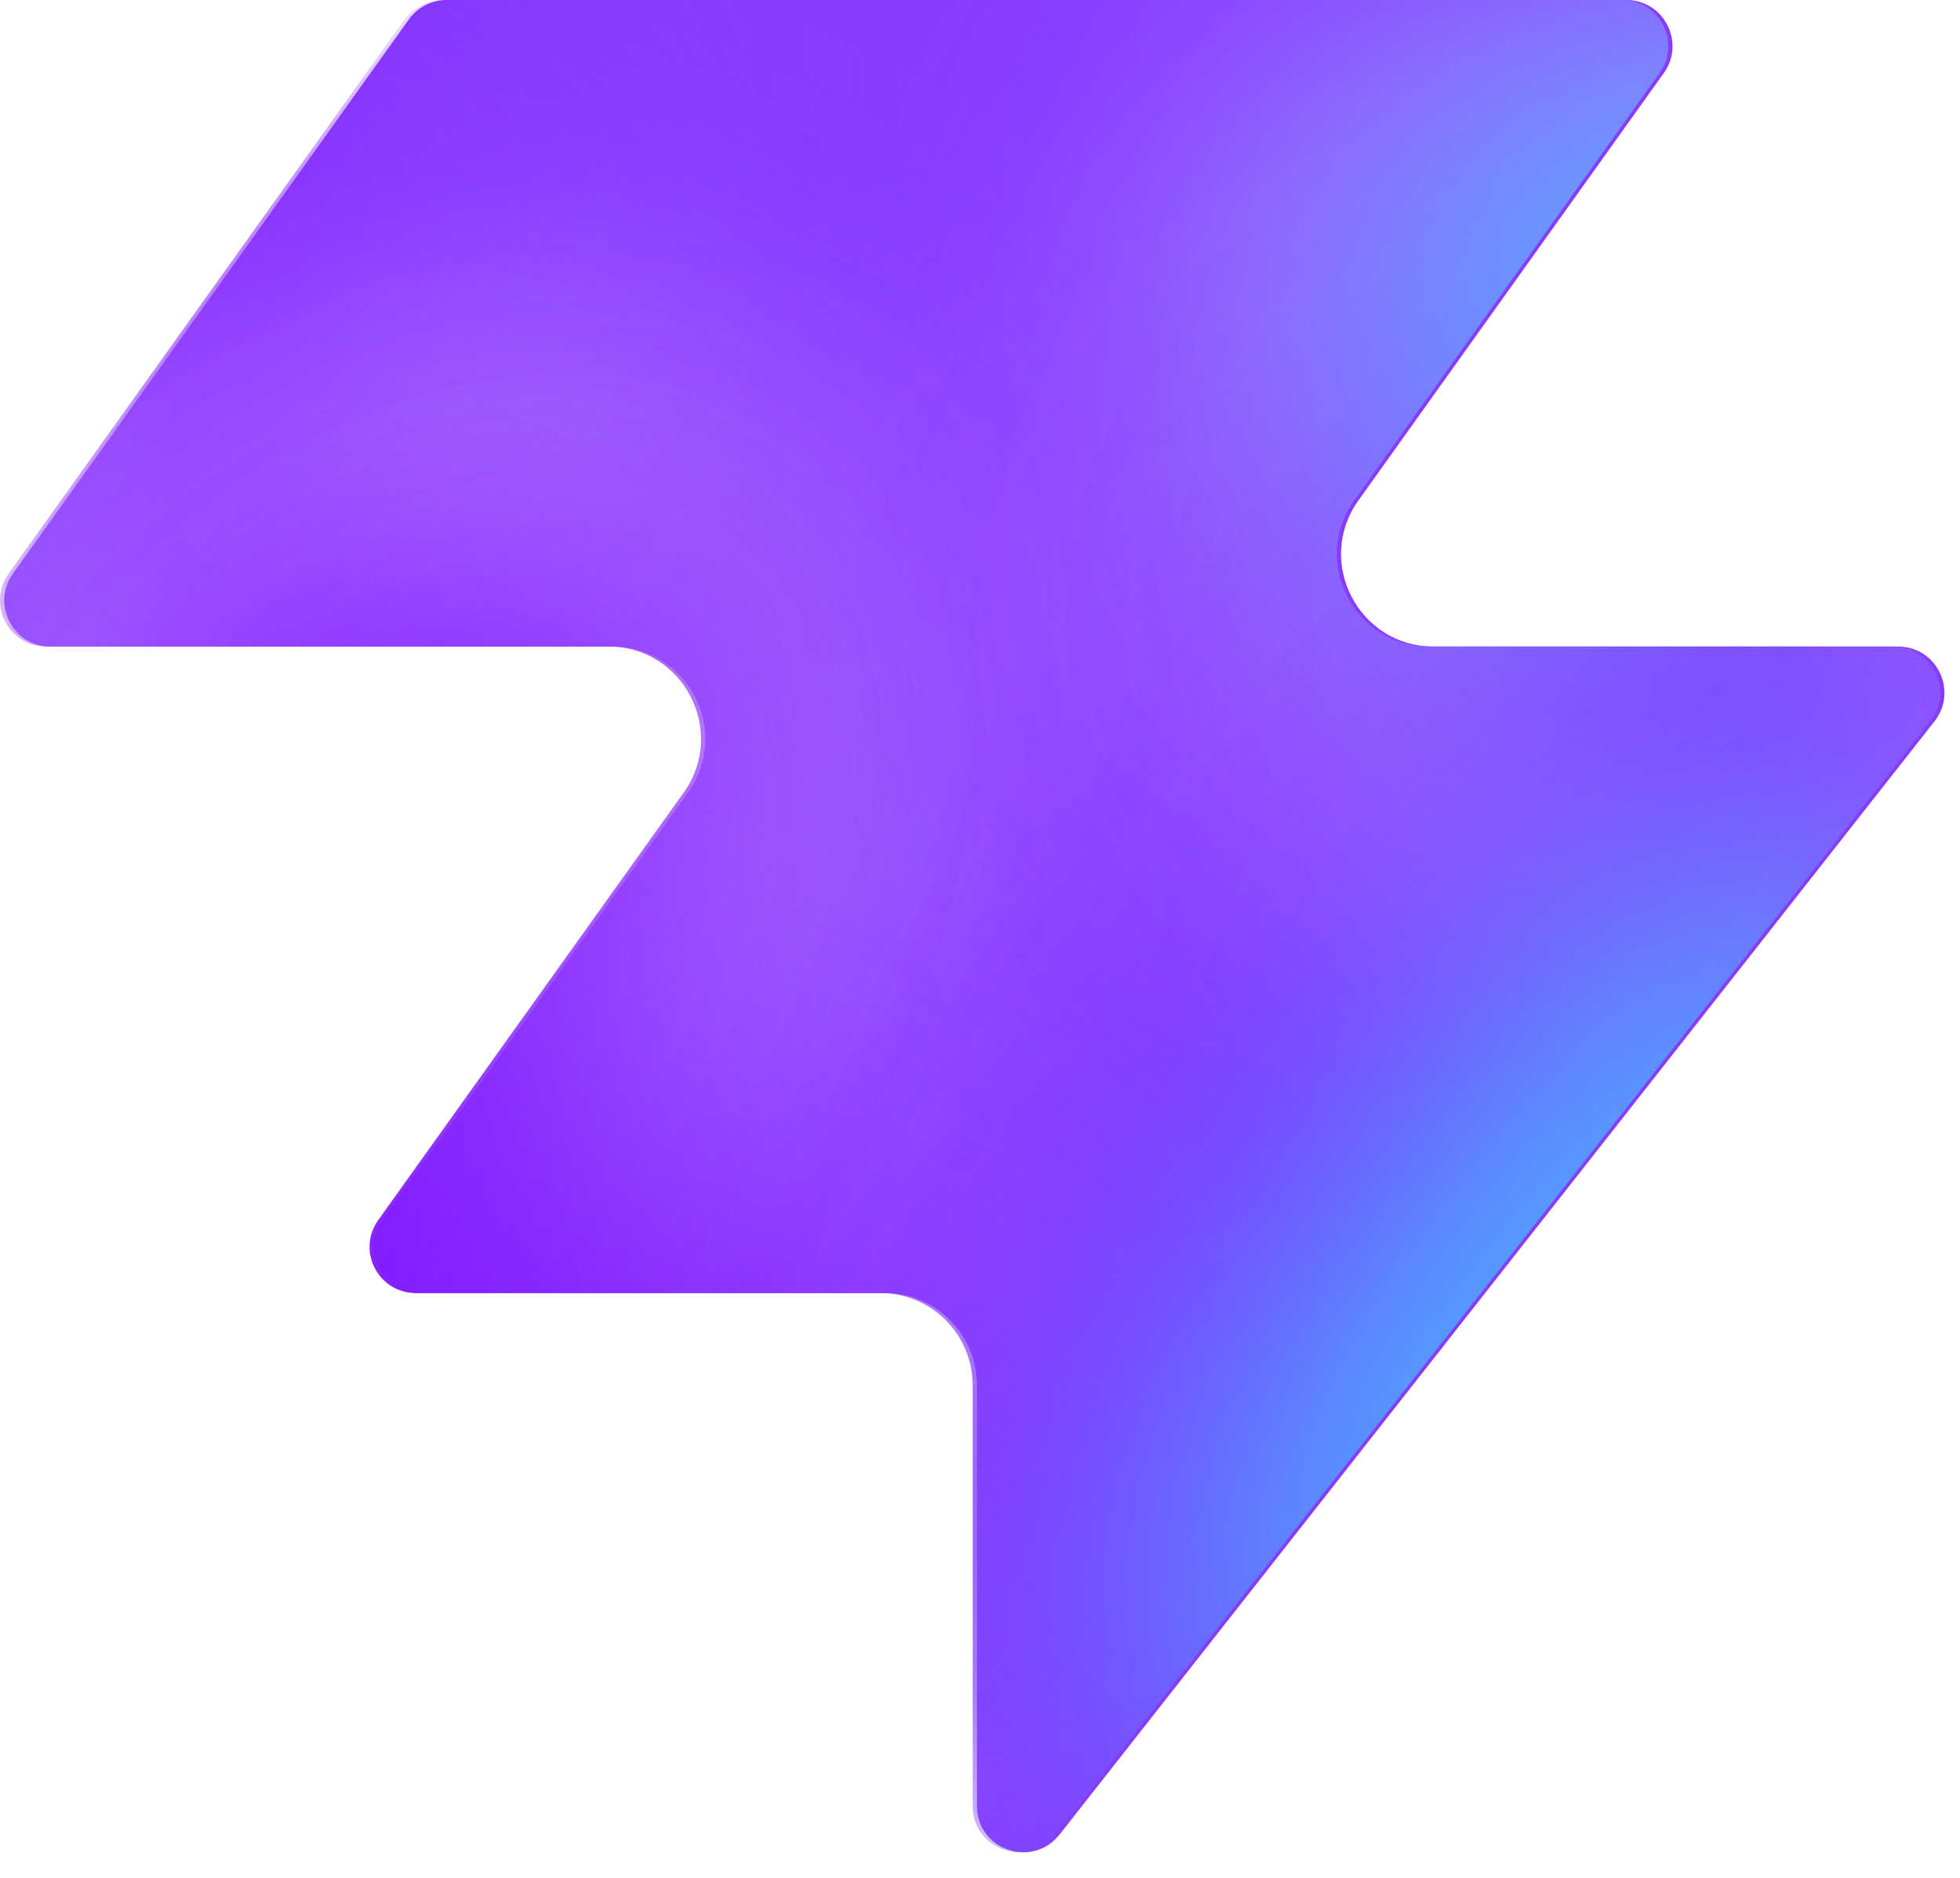
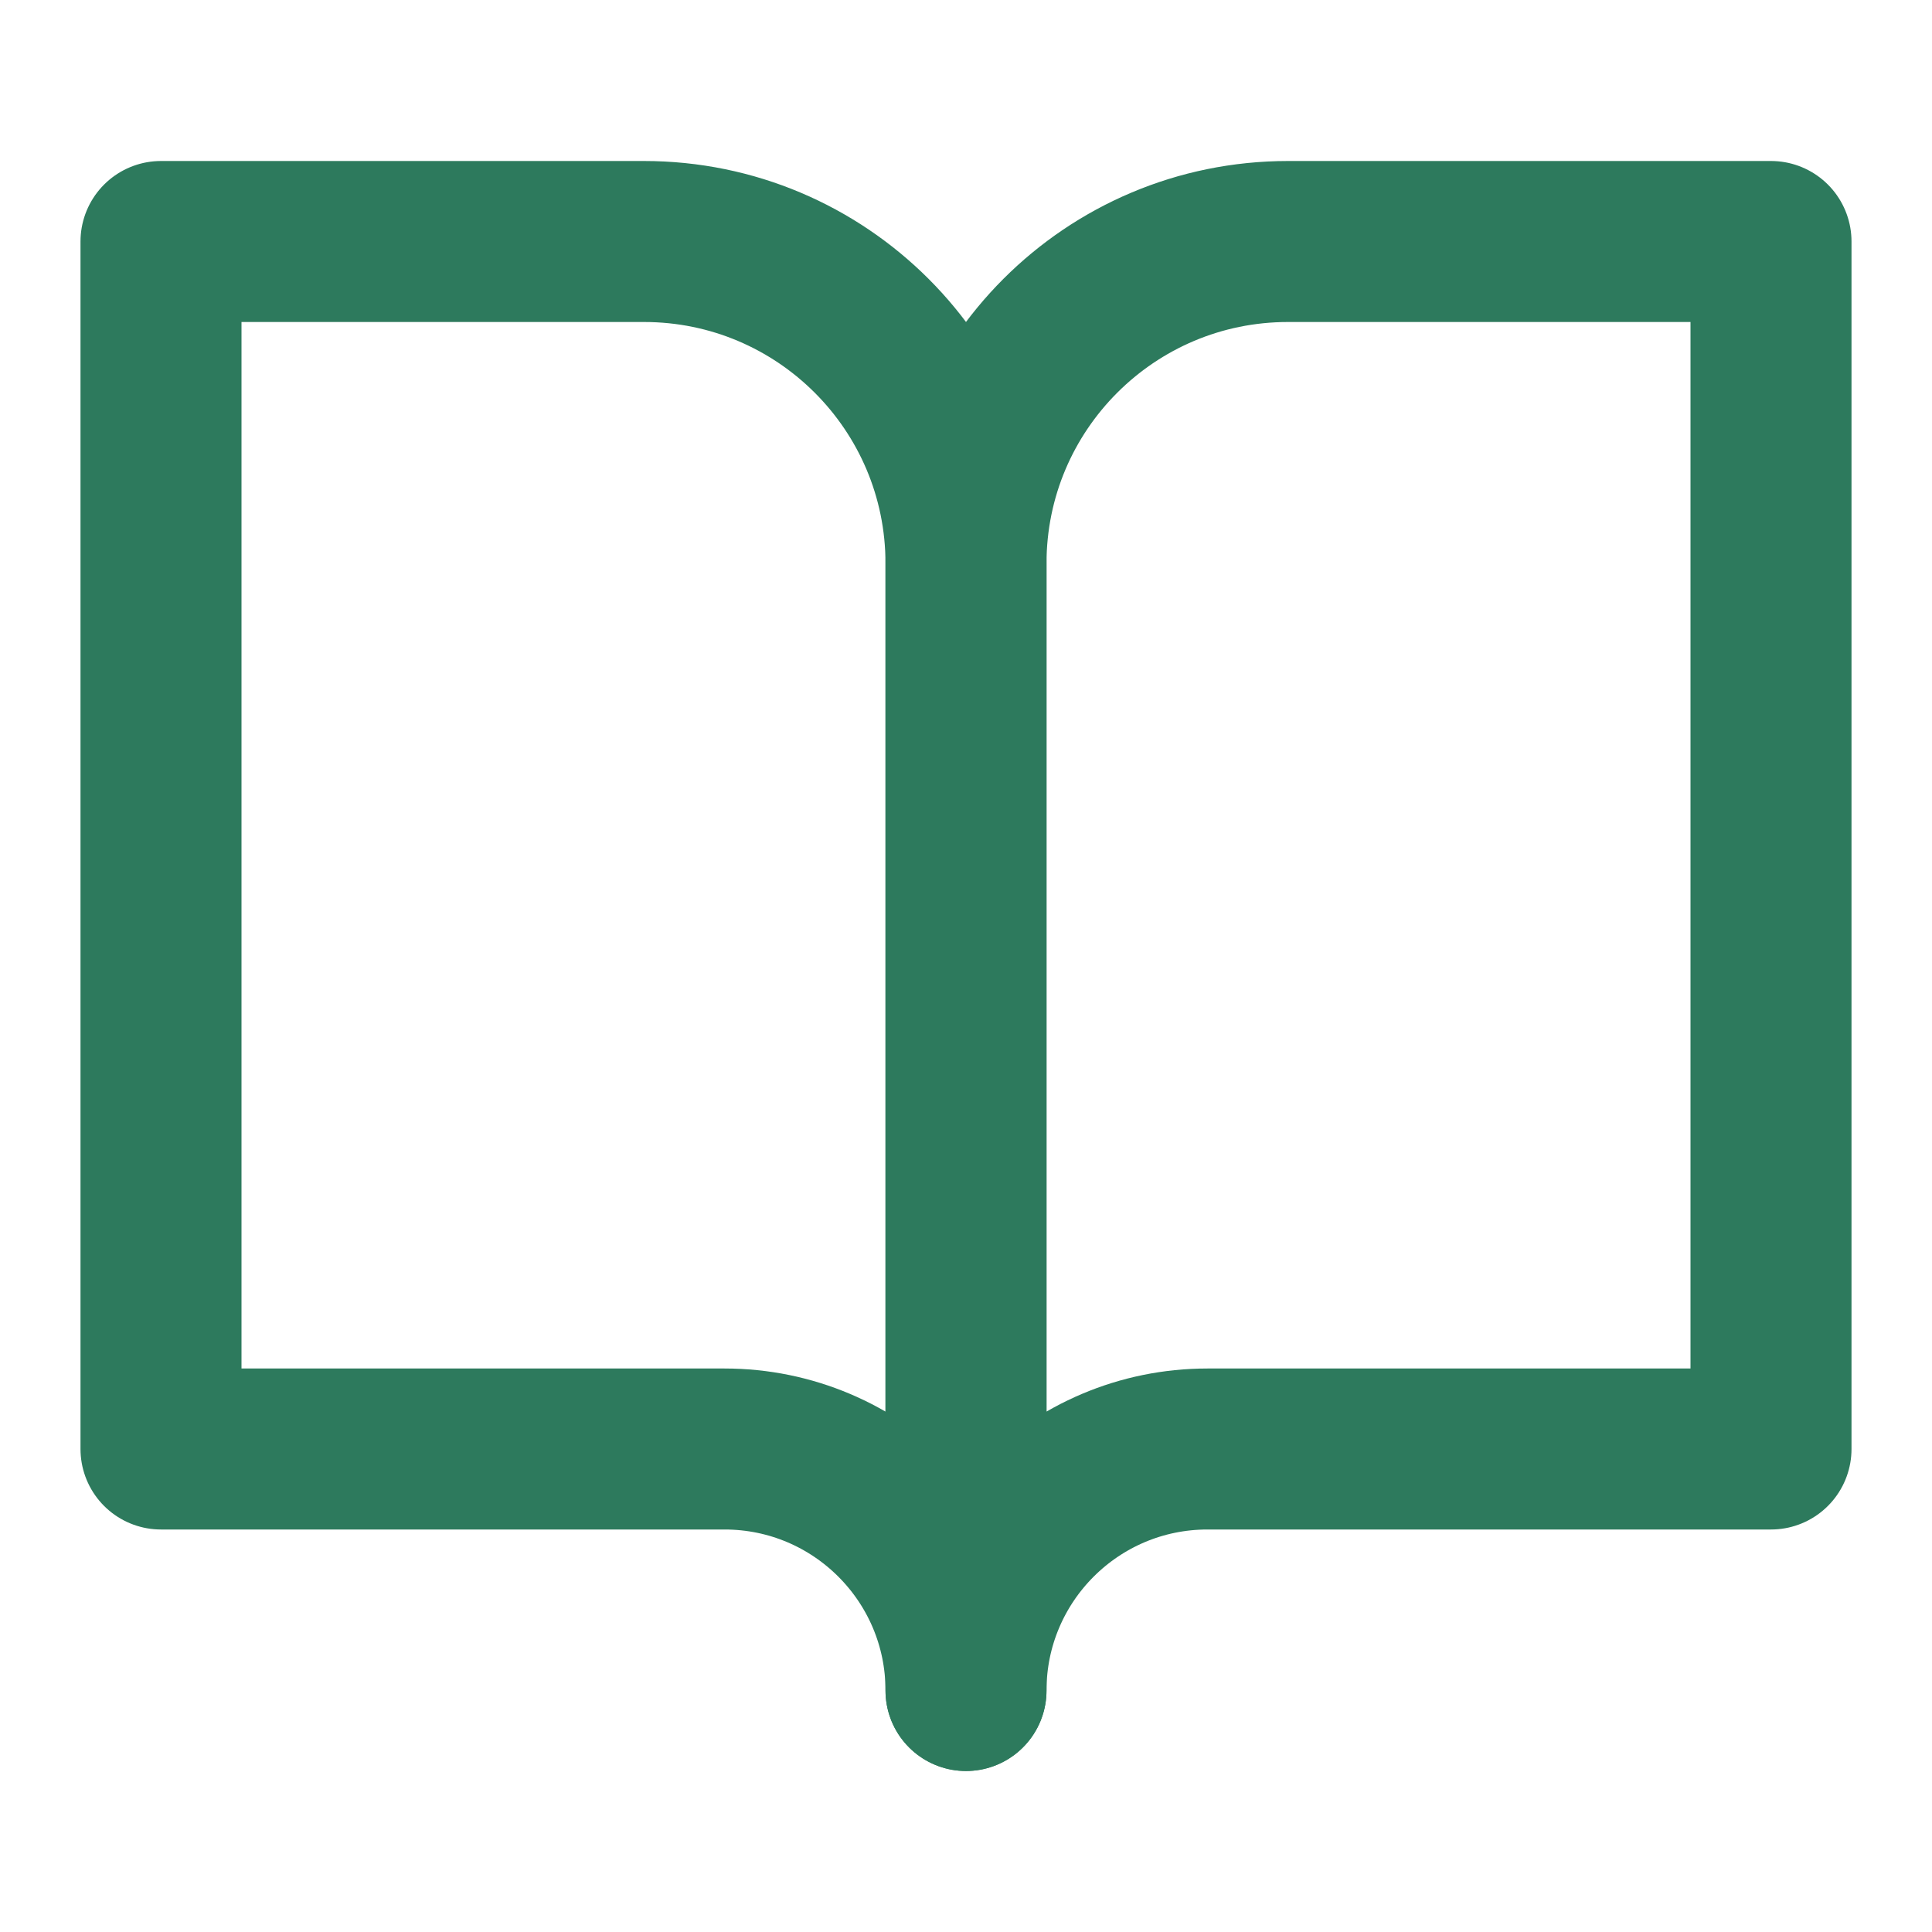
- <svg xmlns="http://www.w3.org/2000/svg" width="48" height="46" fill="none" viewBox="0 0 48 46">
-   <path fill="#863bff" d="M25.946 44.938c-.664.845-2.021.375-2.021-.698V33.937a2.26 2.26 0 0 0-2.262-2.262H10.287c-.92 0-1.456-1.04-.92-1.788l7.48-10.471c1.07-1.497 0-3.578-1.842-3.578H1.237c-.92 0-1.456-1.04-.92-1.788L10.013.474c.214-.297.556-.474.92-.474h28.894c.92 0 1.456 1.04.92 1.788l-7.48 10.471c-1.07 1.498 0 3.579 1.842 3.579h11.377c.943 0 1.473 1.088.89 1.83L25.947 44.94z" style="fill:#863bff;fill:color(display-p3 .525 .23 1);fill-opacity:1" />
-   <mask id="a" width="48" height="46" x="0" y="0" maskUnits="userSpaceOnUse" style="mask-type:alpha">
-     <path fill="#000" d="M25.842 44.938c-.664.844-2.021.375-2.021-.698V33.937a2.26 2.26 0 0 0-2.262-2.262H10.183c-.92 0-1.456-1.04-.92-1.788l7.48-10.471c1.07-1.498 0-3.579-1.842-3.579H1.133c-.92 0-1.456-1.04-.92-1.787L9.91.473c.214-.297.556-.474.92-.474h28.894c.92 0 1.456 1.04.92 1.788l-7.48 10.471c-1.07 1.498 0 3.578 1.842 3.578h11.377c.943 0 1.473 1.088.89 1.832L25.843 44.94z" style="fill:#000;fill-opacity:1" />
-   </mask>
-   <g mask="url(#a)">
-     <g filter="url(#b)">
-       <ellipse cx="5.508" cy="14.704" fill="#ede6ff" rx="5.508" ry="14.704" style="fill:#ede6ff;fill:color(display-p3 .927 .903 1);fill-opacity:1" transform="matrix(.00324 1 1 -.00324 -4.47 31.516)" />
-     </g>
-     <g filter="url(#c)">
-       <ellipse cx="10.399" cy="29.851" fill="#ede6ff" rx="10.399" ry="29.851" style="fill:#ede6ff;fill:color(display-p3 .927 .903 1);fill-opacity:1" transform="matrix(.00324 1 1 -.00324 -39.328 7.883)" />
-     </g>
-     <g filter="url(#d)">
-       <ellipse cx="5.508" cy="30.487" fill="#7e14ff" rx="5.508" ry="30.487" style="fill:#7e14ff;fill:color(display-p3 .492 .077 1);fill-opacity:1" transform="rotate(89.814 -25.913 -14.639)scale(1 -1)" />
-     </g>
-     <g filter="url(#e)">
-       <ellipse cx="5.508" cy="30.599" fill="#7e14ff" rx="5.508" ry="30.599" style="fill:#7e14ff;fill:color(display-p3 .492 .077 1);fill-opacity:1" transform="rotate(89.814 -32.644 -3.334)scale(1 -1)" />
-     </g>
-     <g filter="url(#f)">
-       <ellipse cx="5.508" cy="30.599" fill="#7e14ff" rx="5.508" ry="30.599" style="fill:#7e14ff;fill:color(display-p3 .492 .077 1);fill-opacity:1" transform="matrix(.00324 1 1 -.00324 -34.34 30.47)" />
-     </g>
-     <g filter="url(#g)">
-       <ellipse cx="14.072" cy="22.078" fill="#ede6ff" rx="14.072" ry="22.078" style="fill:#ede6ff;fill:color(display-p3 .927 .903 1);fill-opacity:1" transform="rotate(93.35 24.506 48.493)scale(-1 1)" />
-     </g>
-     <g filter="url(#h)">
-       <ellipse cx="3.47" cy="21.501" fill="#7e14ff" rx="3.47" ry="21.501" style="fill:#7e14ff;fill:color(display-p3 .492 .077 1);fill-opacity:1" transform="rotate(89.009 28.708 47.59)scale(-1 1)" />
-     </g>
-     <g filter="url(#i)">
-       <ellipse cx="3.47" cy="21.501" fill="#7e14ff" rx="3.47" ry="21.501" style="fill:#7e14ff;fill:color(display-p3 .492 .077 1);fill-opacity:1" transform="rotate(89.009 28.708 47.59)scale(-1 1)" />
-     </g>
-     <g filter="url(#j)">
-       <ellipse cx=".387" cy="8.972" fill="#7e14ff" rx="4.407" ry="29.108" style="fill:#7e14ff;fill:color(display-p3 .492 .077 1);fill-opacity:1" transform="rotate(39.51 .387 8.972)" />
-     </g>
-     <g filter="url(#k)">
-       <ellipse cx="47.523" cy="-6.092" fill="#7e14ff" rx="4.407" ry="29.108" style="fill:#7e14ff;fill:color(display-p3 .492 .077 1);fill-opacity:1" transform="rotate(37.892 47.523 -6.092)" />
-     </g>
-     <g filter="url(#l)">
-       <ellipse cx="41.412" cy="6.333" fill="#47bfff" rx="5.971" ry="9.665" style="fill:#47bfff;fill:color(display-p3 .28 .748 1);fill-opacity:1" transform="rotate(37.892 41.412 6.333)" />
-     </g>
-     <g filter="url(#m)">
-       <ellipse cx="-1.879" cy="38.332" fill="#7e14ff" rx="4.407" ry="29.108" style="fill:#7e14ff;fill:color(display-p3 .492 .077 1);fill-opacity:1" transform="rotate(37.892 -1.88 38.332)" />
-     </g>
-     <g filter="url(#n)">
-       <ellipse cx="-1.879" cy="38.332" fill="#7e14ff" rx="4.407" ry="29.108" style="fill:#7e14ff;fill:color(display-p3 .492 .077 1);fill-opacity:1" transform="rotate(37.892 -1.88 38.332)" />
-     </g>
-     <g filter="url(#o)">
-       <ellipse cx="35.651" cy="29.907" fill="#7e14ff" rx="4.407" ry="29.108" style="fill:#7e14ff;fill:color(display-p3 .492 .077 1);fill-opacity:1" transform="rotate(37.892 35.651 29.907)" />
-     </g>
-     <g filter="url(#p)">
-       <ellipse cx="38.418" cy="32.4" fill="#47bfff" rx="5.971" ry="15.297" style="fill:#47bfff;fill:color(display-p3 .28 .748 1);fill-opacity:1" transform="rotate(37.892 38.418 32.4)" />
-     </g>
-   </g>
-   <defs>
-     <filter id="b" width="60.045" height="41.654" x="-19.77" y="16.149" color-interpolation-filters="sRGB" filterUnits="userSpaceOnUse">
-       <feFlood flood-opacity="0" result="BackgroundImageFix" />
-       <feBlend in="SourceGraphic" in2="BackgroundImageFix" result="shape" />
-       <feGaussianBlur result="effect1_foregroundBlur_2002_17158" stdDeviation="7.659" />
-     </filter>
-     <filter id="c" width="90.34" height="51.437" x="-54.613" y="-7.533" color-interpolation-filters="sRGB" filterUnits="userSpaceOnUse">
-       <feFlood flood-opacity="0" result="BackgroundImageFix" />
-       <feBlend in="SourceGraphic" in2="BackgroundImageFix" result="shape" />
-       <feGaussianBlur result="effect1_foregroundBlur_2002_17158" stdDeviation="7.659" />
-     </filter>
-     <filter id="d" width="79.355" height="29.4" x="-49.64" y="2.03" color-interpolation-filters="sRGB" filterUnits="userSpaceOnUse">
-       <feFlood flood-opacity="0" result="BackgroundImageFix" />
-       <feBlend in="SourceGraphic" in2="BackgroundImageFix" result="shape" />
-       <feGaussianBlur result="effect1_foregroundBlur_2002_17158" stdDeviation="4.596" />
-     </filter>
-     <filter id="e" width="79.579" height="29.4" x="-45.045" y="20.029" color-interpolation-filters="sRGB" filterUnits="userSpaceOnUse">
-       <feFlood flood-opacity="0" result="BackgroundImageFix" />
-       <feBlend in="SourceGraphic" in2="BackgroundImageFix" result="shape" />
-       <feGaussianBlur result="effect1_foregroundBlur_2002_17158" stdDeviation="4.596" />
-     </filter>
-     <filter id="f" width="79.579" height="29.4" x="-43.513" y="21.178" color-interpolation-filters="sRGB" filterUnits="userSpaceOnUse">
-       <feFlood flood-opacity="0" result="BackgroundImageFix" />
-       <feBlend in="SourceGraphic" in2="BackgroundImageFix" result="shape" />
-       <feGaussianBlur result="effect1_foregroundBlur_2002_17158" stdDeviation="4.596" />
-     </filter>
-     <filter id="g" width="74.749" height="58.852" x="15.756" y="-17.901" color-interpolation-filters="sRGB" filterUnits="userSpaceOnUse">
-       <feFlood flood-opacity="0" result="BackgroundImageFix" />
-       <feBlend in="SourceGraphic" in2="BackgroundImageFix" result="shape" />
-       <feGaussianBlur result="effect1_foregroundBlur_2002_17158" stdDeviation="7.659" />
-     </filter>
-     <filter id="h" width="61.377" height="25.362" x="23.548" y="2.284" color-interpolation-filters="sRGB" filterUnits="userSpaceOnUse">
-       <feFlood flood-opacity="0" result="BackgroundImageFix" />
-       <feBlend in="SourceGraphic" in2="BackgroundImageFix" result="shape" />
-       <feGaussianBlur result="effect1_foregroundBlur_2002_17158" stdDeviation="4.596" />
-     </filter>
-     <filter id="i" width="61.377" height="25.362" x="23.548" y="2.284" color-interpolation-filters="sRGB" filterUnits="userSpaceOnUse">
-       <feFlood flood-opacity="0" result="BackgroundImageFix" />
-       <feBlend in="SourceGraphic" in2="BackgroundImageFix" result="shape" />
-       <feGaussianBlur result="effect1_foregroundBlur_2002_17158" stdDeviation="4.596" />
-     </filter>
-     <filter id="j" width="56.045" height="63.649" x="-27.636" y="-22.853" color-interpolation-filters="sRGB" filterUnits="userSpaceOnUse">
-       <feFlood flood-opacity="0" result="BackgroundImageFix" />
-       <feBlend in="SourceGraphic" in2="BackgroundImageFix" result="shape" />
-       <feGaussianBlur result="effect1_foregroundBlur_2002_17158" stdDeviation="4.596" />
-     </filter>
-     <filter id="k" width="54.814" height="64.646" x="20.116" y="-38.415" color-interpolation-filters="sRGB" filterUnits="userSpaceOnUse">
-       <feFlood flood-opacity="0" result="BackgroundImageFix" />
-       <feBlend in="SourceGraphic" in2="BackgroundImageFix" result="shape" />
-       <feGaussianBlur result="effect1_foregroundBlur_2002_17158" stdDeviation="4.596" />
-     </filter>
-     <filter id="l" width="33.541" height="35.313" x="24.641" y="-11.323" color-interpolation-filters="sRGB" filterUnits="userSpaceOnUse">
-       <feFlood flood-opacity="0" result="BackgroundImageFix" />
-       <feBlend in="SourceGraphic" in2="BackgroundImageFix" result="shape" />
-       <feGaussianBlur result="effect1_foregroundBlur_2002_17158" stdDeviation="4.596" />
-     </filter>
-     <filter id="m" width="54.814" height="64.646" x="-29.286" y="6.009" color-interpolation-filters="sRGB" filterUnits="userSpaceOnUse">
-       <feFlood flood-opacity="0" result="BackgroundImageFix" />
-       <feBlend in="SourceGraphic" in2="BackgroundImageFix" result="shape" />
-       <feGaussianBlur result="effect1_foregroundBlur_2002_17158" stdDeviation="4.596" />
-     </filter>
-     <filter id="n" width="54.814" height="64.646" x="-29.286" y="6.009" color-interpolation-filters="sRGB" filterUnits="userSpaceOnUse">
-       <feFlood flood-opacity="0" result="BackgroundImageFix" />
-       <feBlend in="SourceGraphic" in2="BackgroundImageFix" result="shape" />
-       <feGaussianBlur result="effect1_foregroundBlur_2002_17158" stdDeviation="4.596" />
-     </filter>
-     <filter id="o" width="54.814" height="64.646" x="8.244" y="-2.416" color-interpolation-filters="sRGB" filterUnits="userSpaceOnUse">
-       <feFlood flood-opacity="0" result="BackgroundImageFix" />
-       <feBlend in="SourceGraphic" in2="BackgroundImageFix" result="shape" />
-       <feGaussianBlur result="effect1_foregroundBlur_2002_17158" stdDeviation="4.596" />
-     </filter>
-     <filter id="p" width="39.409" height="43.623" x="18.713" y="10.588" color-interpolation-filters="sRGB" filterUnits="userSpaceOnUse">
-       <feFlood flood-opacity="0" result="BackgroundImageFix" />
-       <feBlend in="SourceGraphic" in2="BackgroundImageFix" result="shape" />
-       <feGaussianBlur result="effect1_foregroundBlur_2002_17158" stdDeviation="4.596" />
-     </filter>
-   </defs>
+ <svg xmlns="http://www.w3.org/2000/svg" viewBox="0 0 24 24" fill="none" stroke="#2d7a5d" stroke-width="2" stroke-linecap="round" stroke-linejoin="round">
+   <path d="M2 3h6a4 4 0 0 1 4 4v14a3 3 0 0 0-3-3H2z" />
+   <path d="M22 3h-6a4 4 0 0 0-4 4v14a3 3 0 0 1 3-3h7z" />
</svg>
